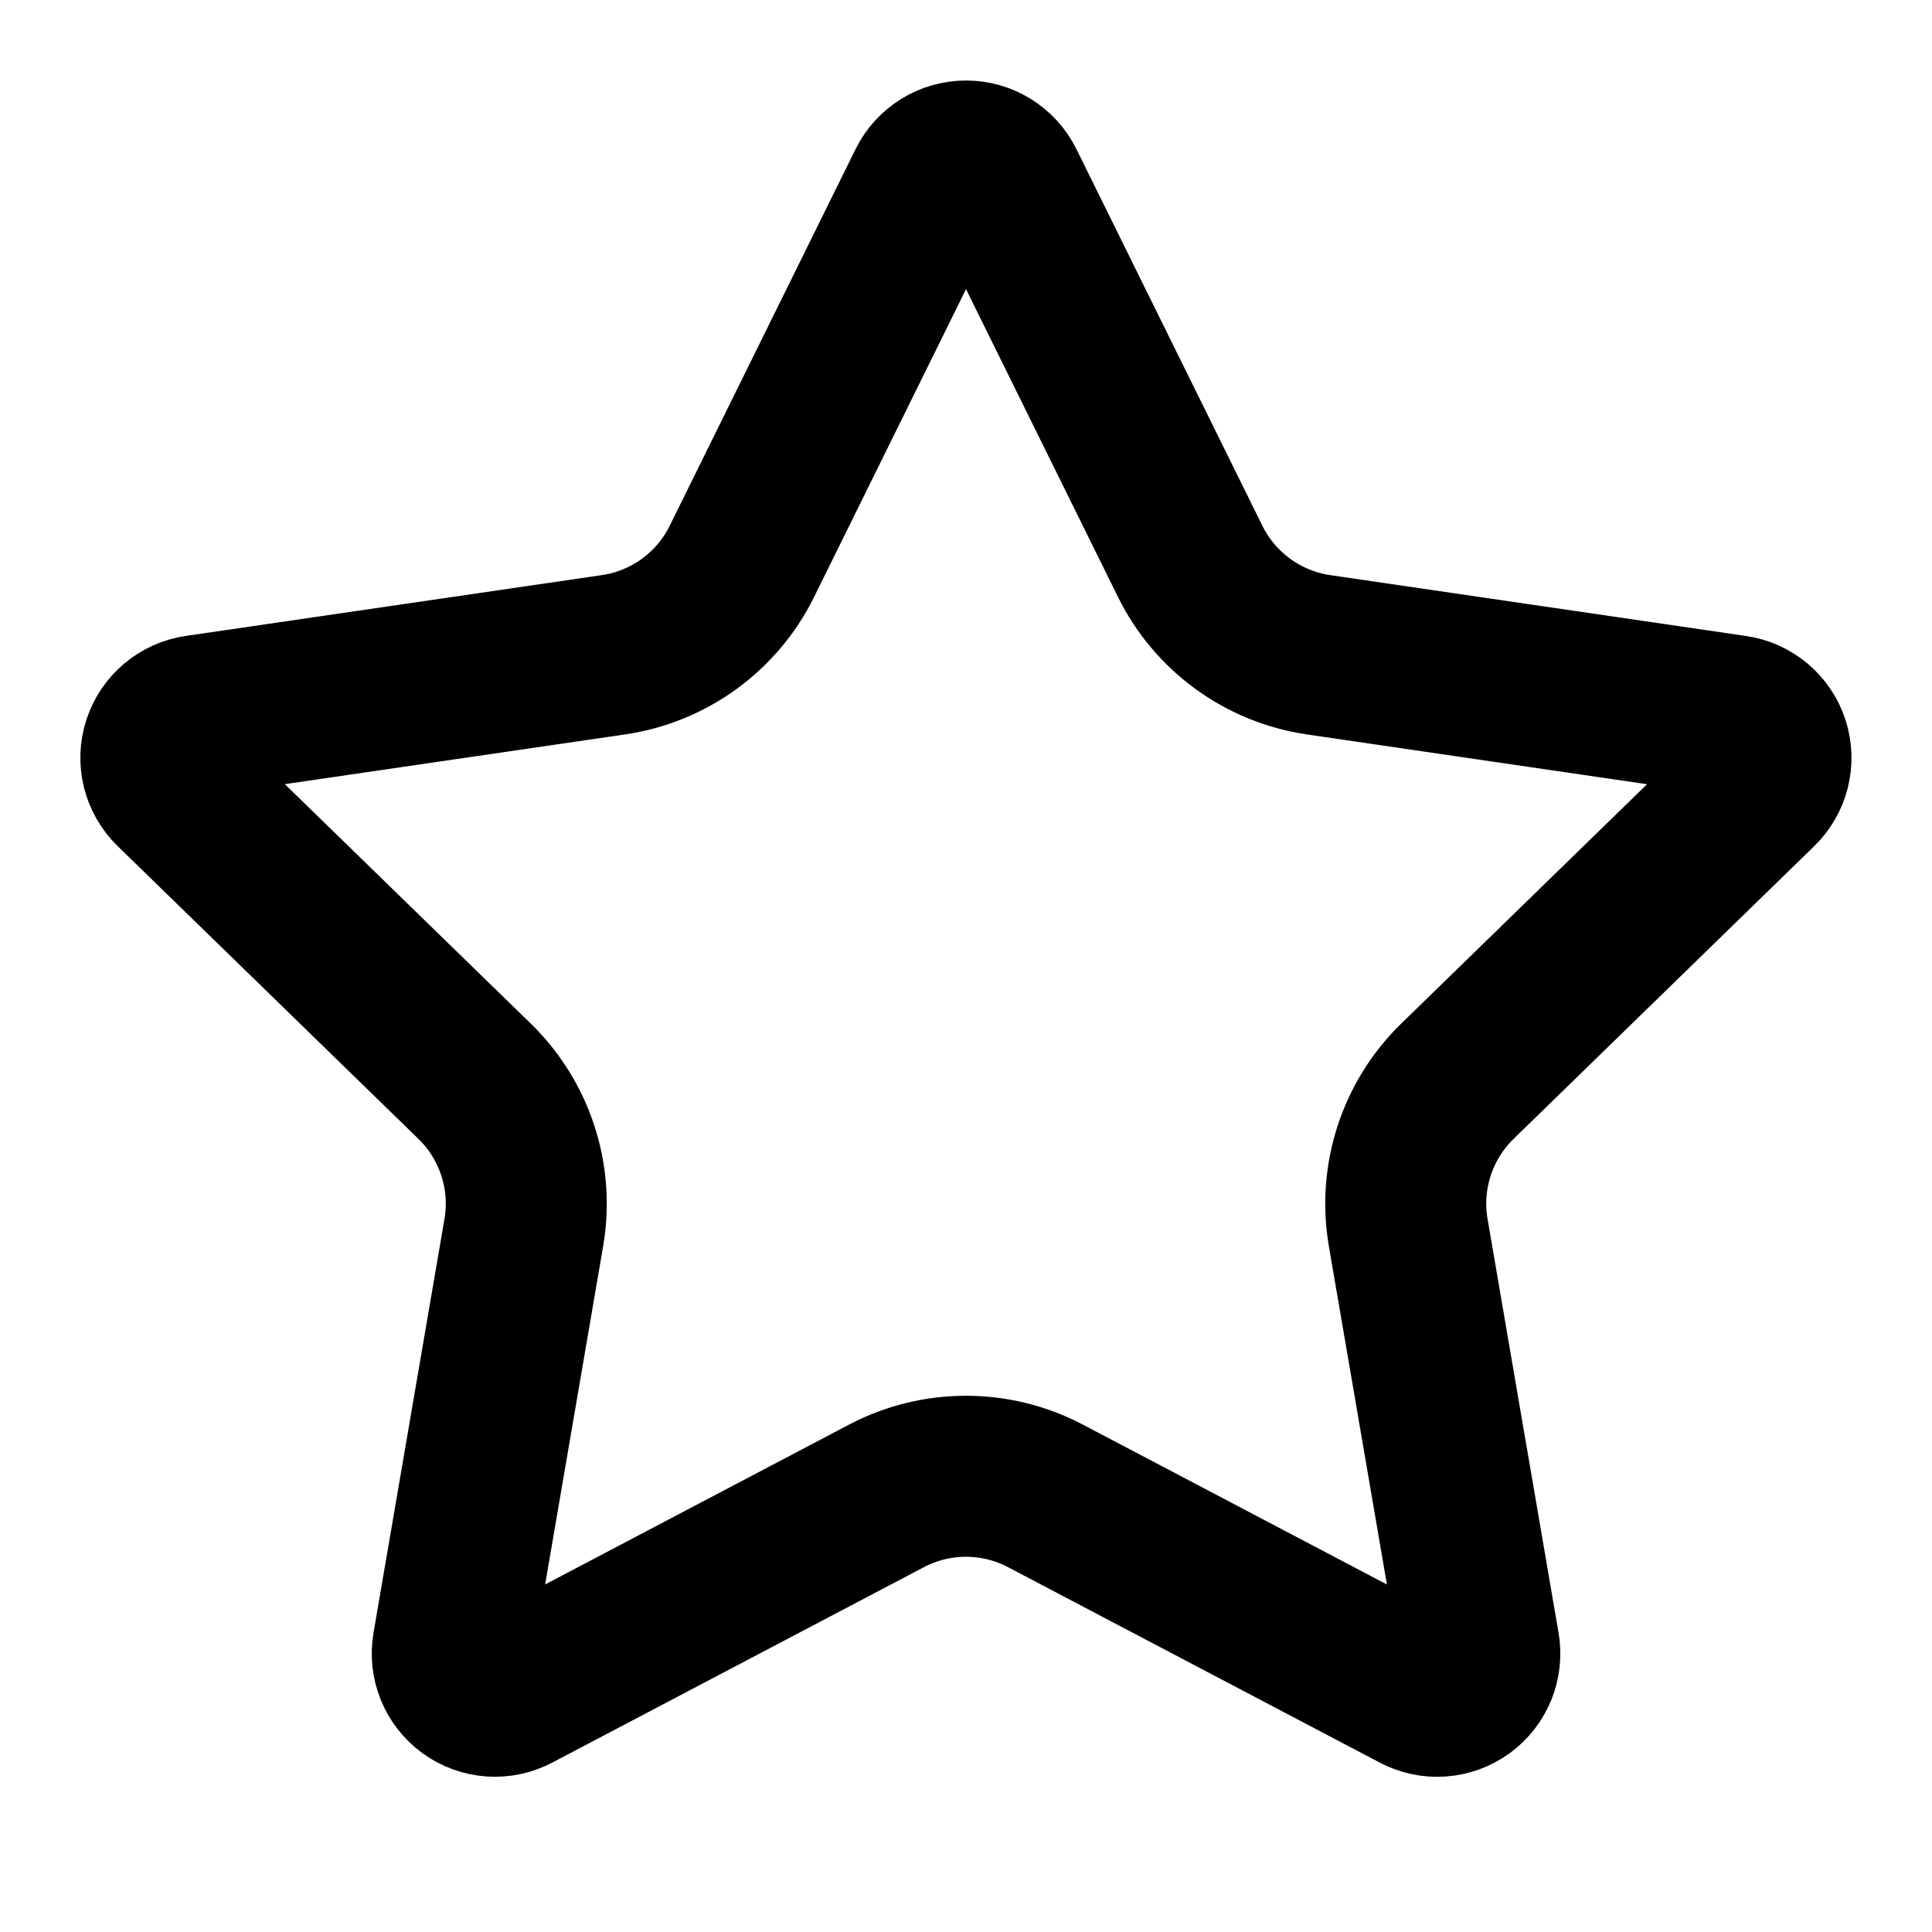
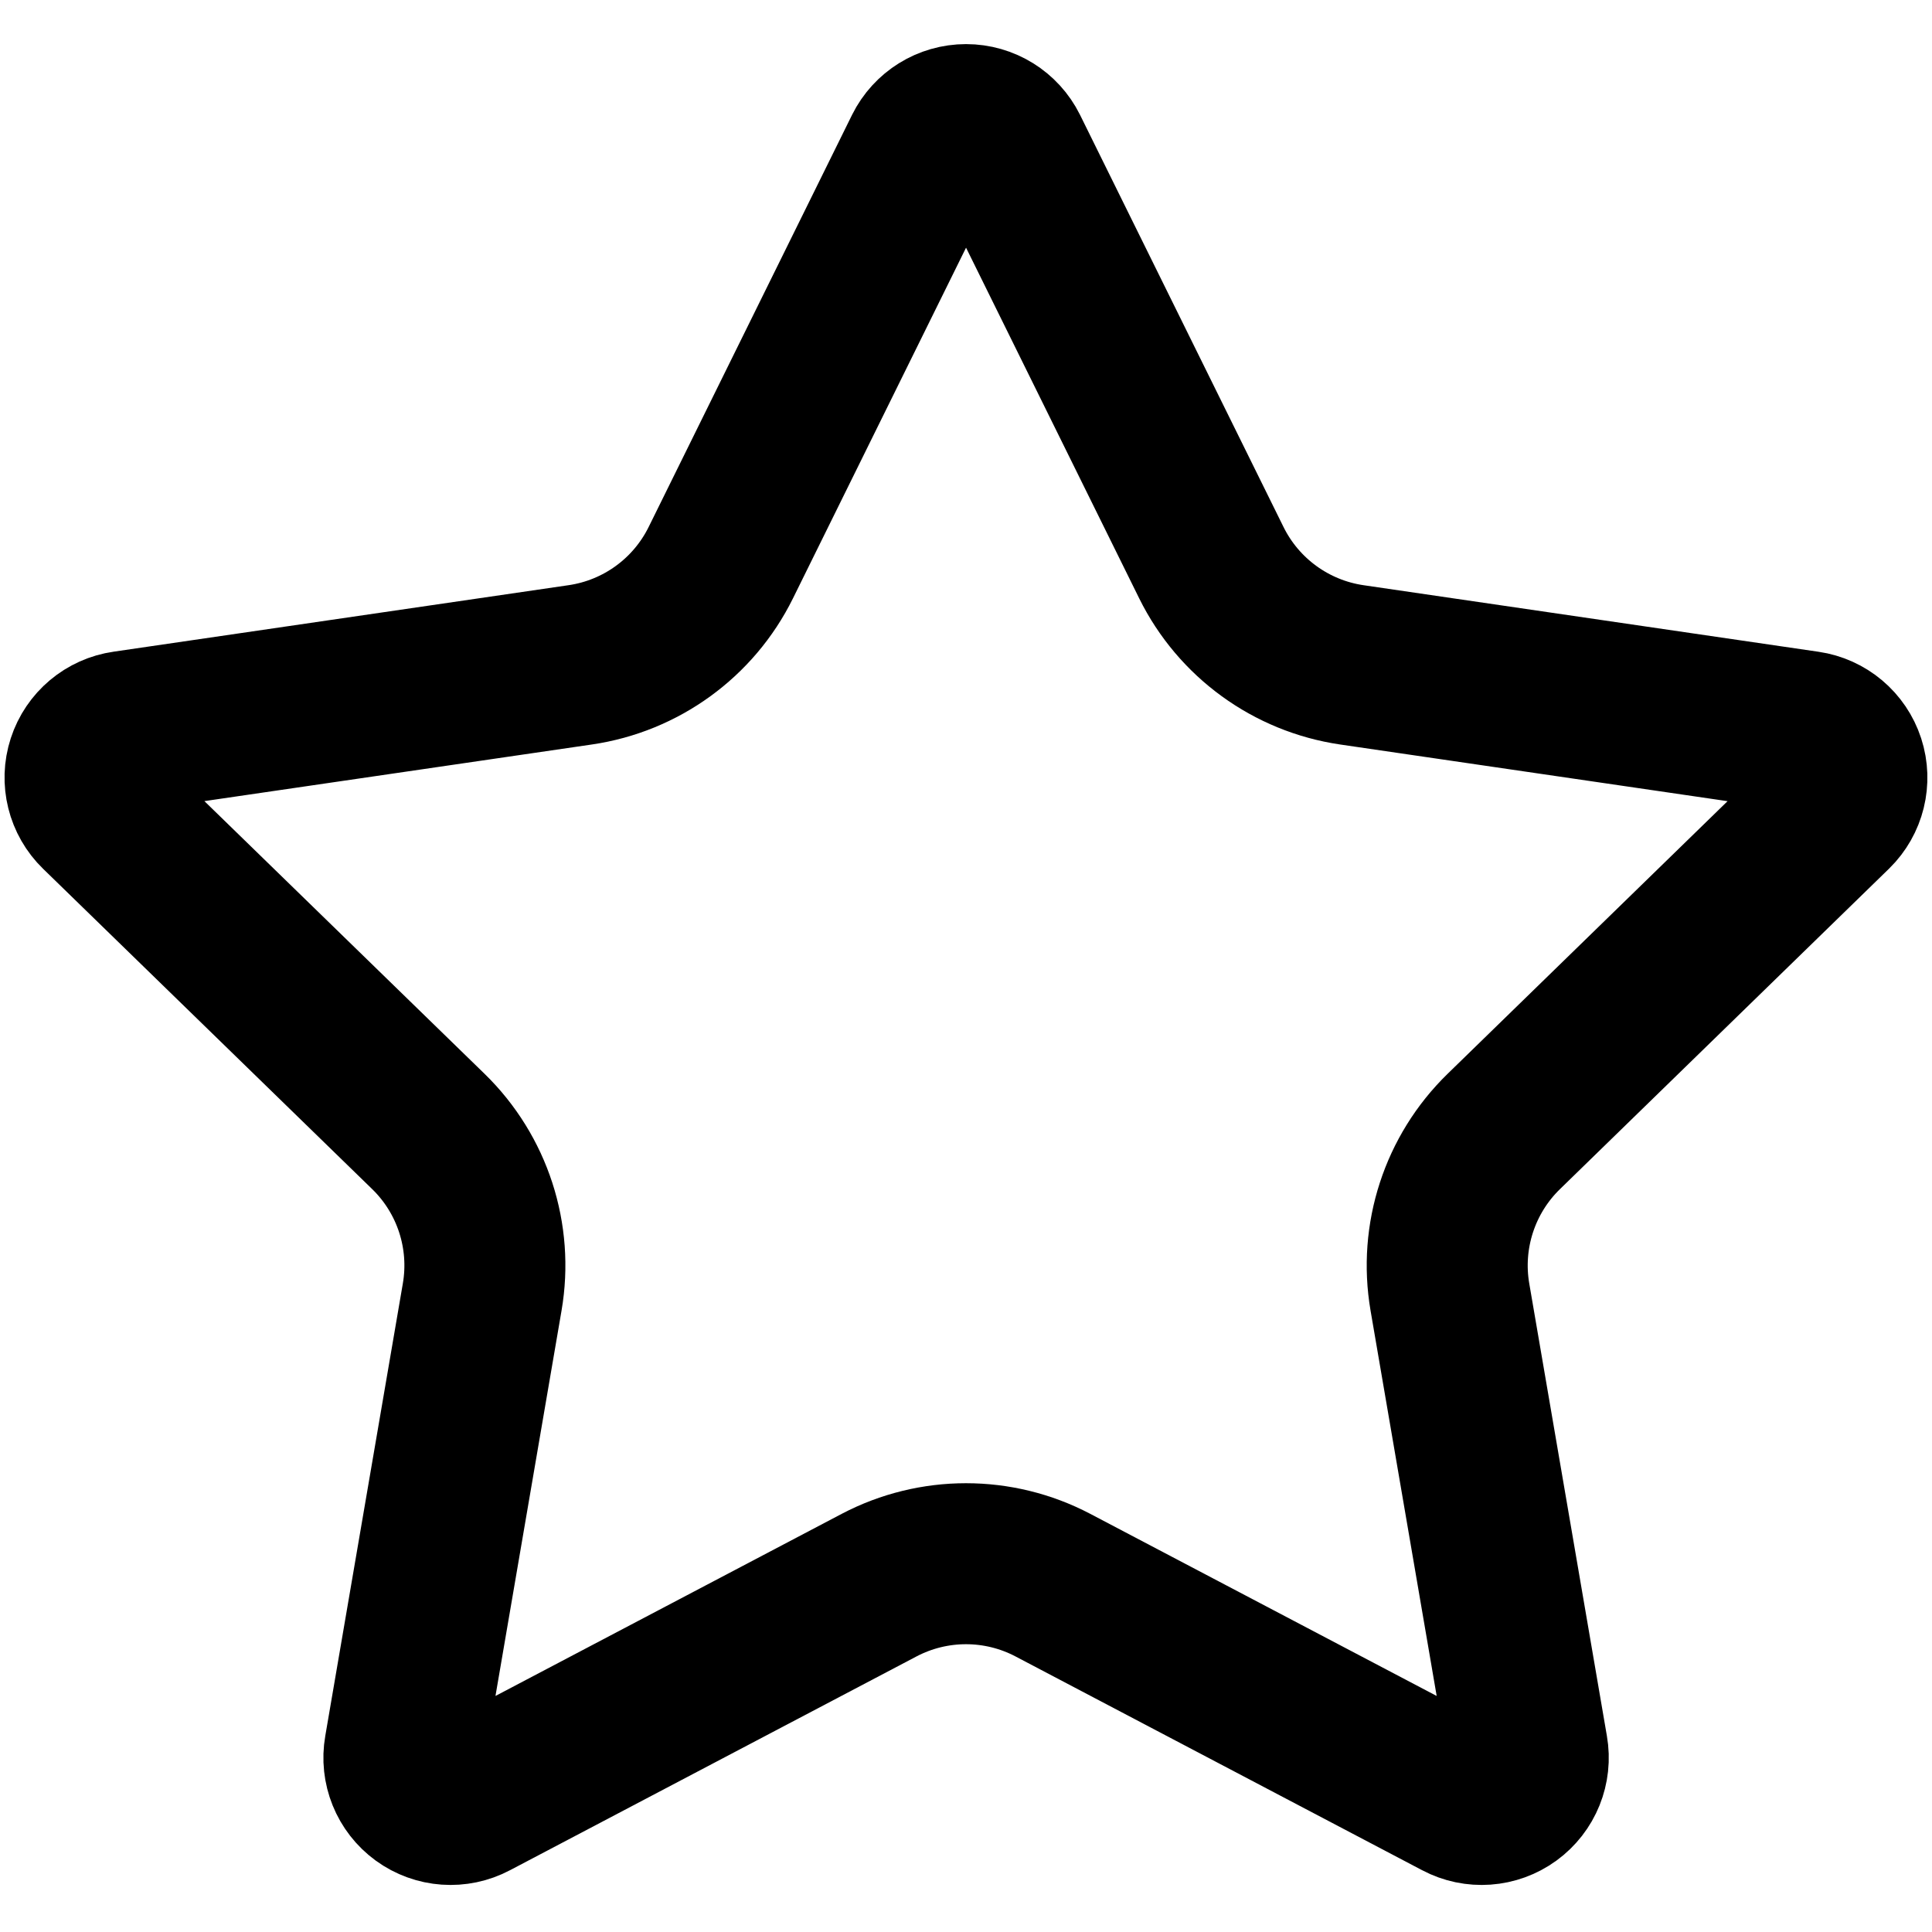
<svg xmlns="http://www.w3.org/2000/svg" width="24" height="24" viewBox="0 0 24 24" fill="none" stroke="currentColor" stroke-width="2" stroke-linecap="round" stroke-linejoin="round">
-   <path d="M11.525 2.295a.53.53 0 0 1 .95 0l2.31 4.679a2.123 2.123 0 0 0 1.595 1.16l5.166.756a.53.53 0 0 1 .294.904l-3.736 3.638a2.123 2.123 0 0 0-.611 1.878l.882 5.14a.53.53 0 0 1-.771.56l-4.618-2.428a2.122 2.122 0 0 0-1.973 0L6.396 21.01a.53.53 0 0 1-.77-.56l.881-5.139a2.122 2.122 0 0 0-.611-1.879L2.16 9.795a.53.53 0 0 1 .294-.906l5.165-.755a2.122 2.122 0 0 0 1.597-1.16z" />
+   <path d="M11.481 1.87 A0.58 0.58 0 0 1 12.52 1.87 L15.048 6.99 A2.323 2.323 0 0 0 16.793 8.259 L22.446 9.086 A0.58 0.58 0 0 1 22.768 10.075 L18.68 14.056 A2.323 2.323 0 0 0 18.011 16.111 L18.976 21.735 A0.58 0.58 0 0 1 18.133 22.348 L13.079 19.691 A2.322 2.322 0 0 0 10.921 19.691 L5.869 22.348 A0.58 0.58 0 0 1 5.026 21.735 L5.99 16.112 A2.322 2.322 0 0 0 5.322 14.056 L1.233 10.076 A0.58 0.58 0 0 1 1.555 9.085 L7.207 8.259 A2.322 2.322 0 0 0 8.954 6.99 Z" />
</svg>
